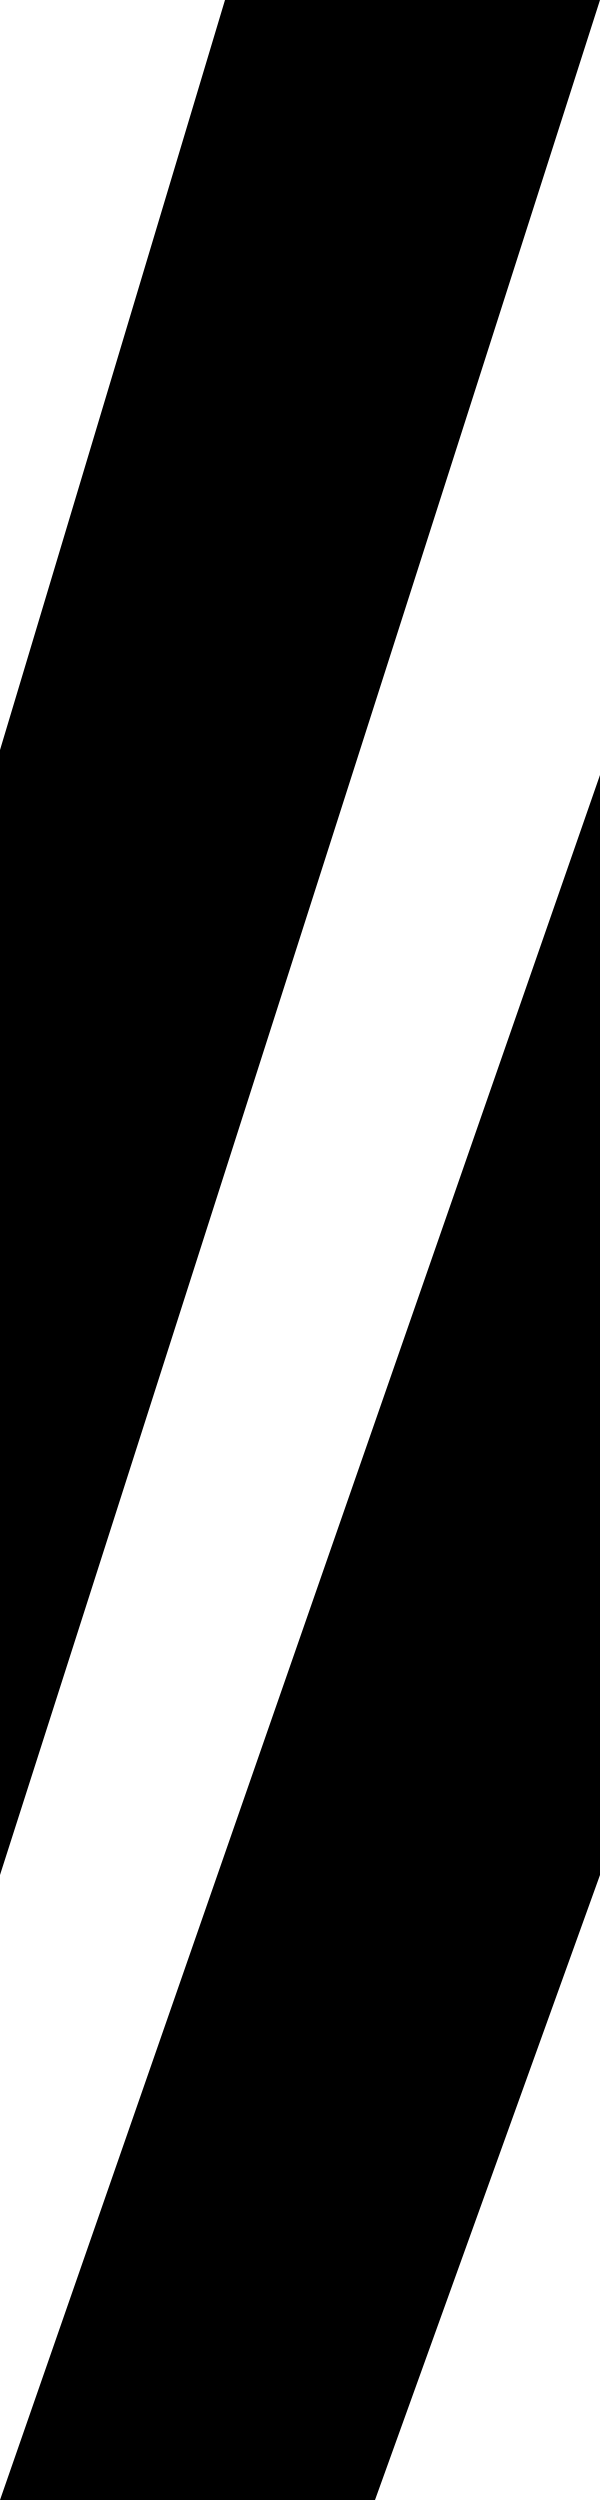
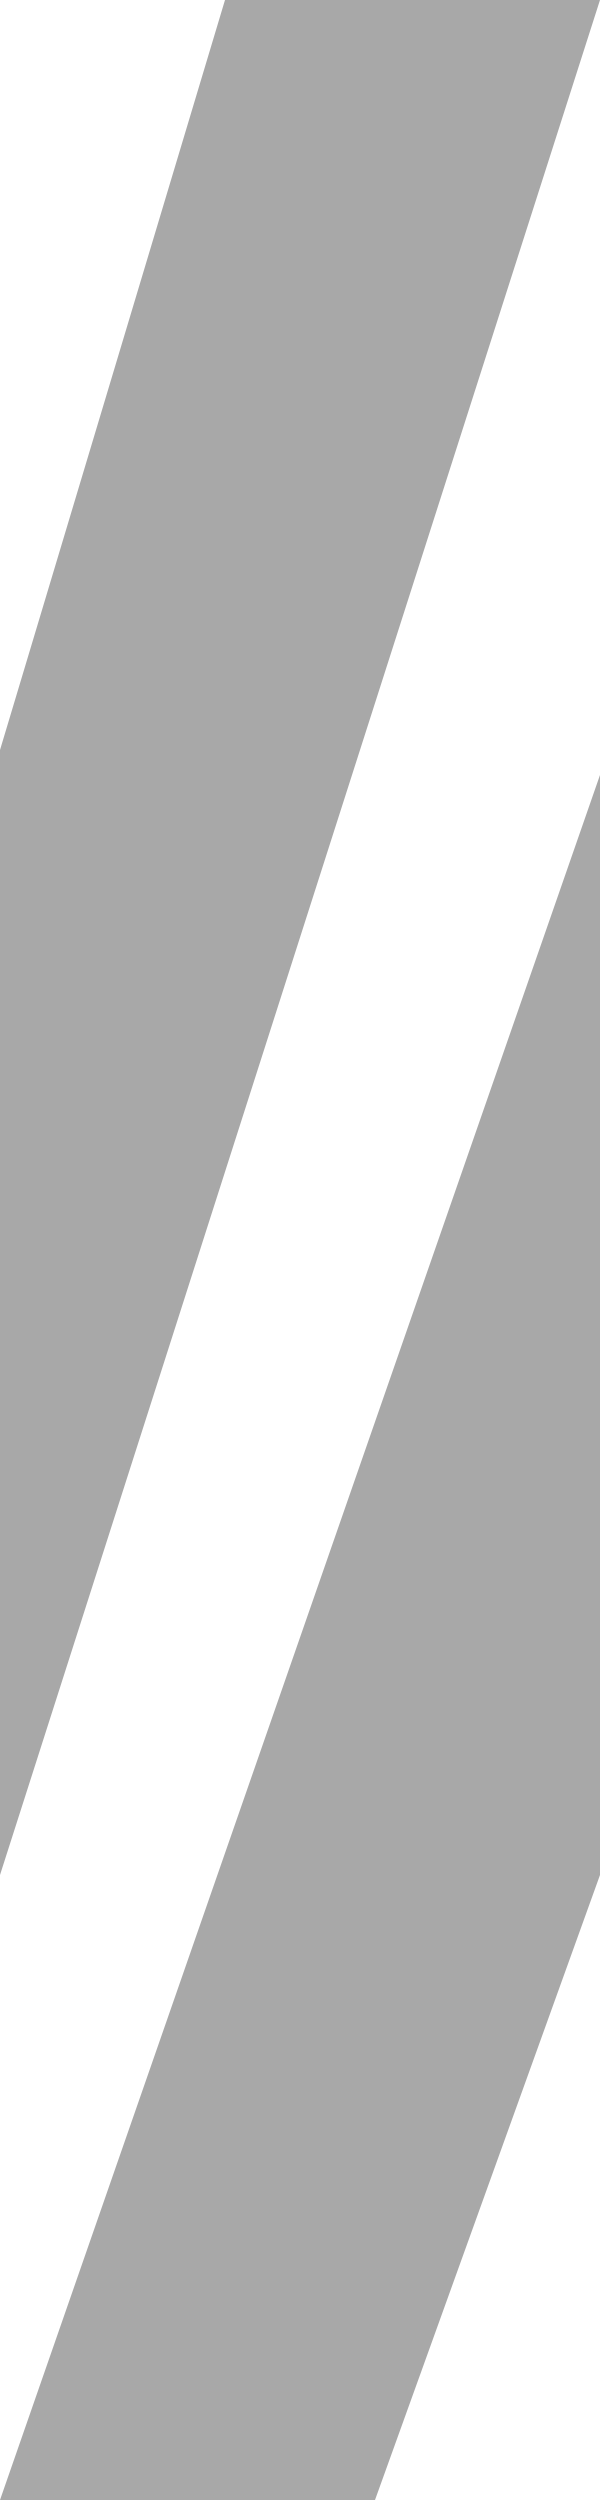
<svg xmlns="http://www.w3.org/2000/svg" height="100" width="24">
-   <polygon points="0,30 9,0 24,0 0,75" style="fill: ##a8a8a8;" />
-   <polygon points="24,31 24,75 15,100 0,100" style="fill: ##a8a8a8;" />
+   <polygon points="0,30 9,0 24,0 0,75" style="fill: #a8a8a8;" />
+   <polygon points="24,31 24,75 15,100 0,100" style="fill: #a8a8a8;" />
</svg>
